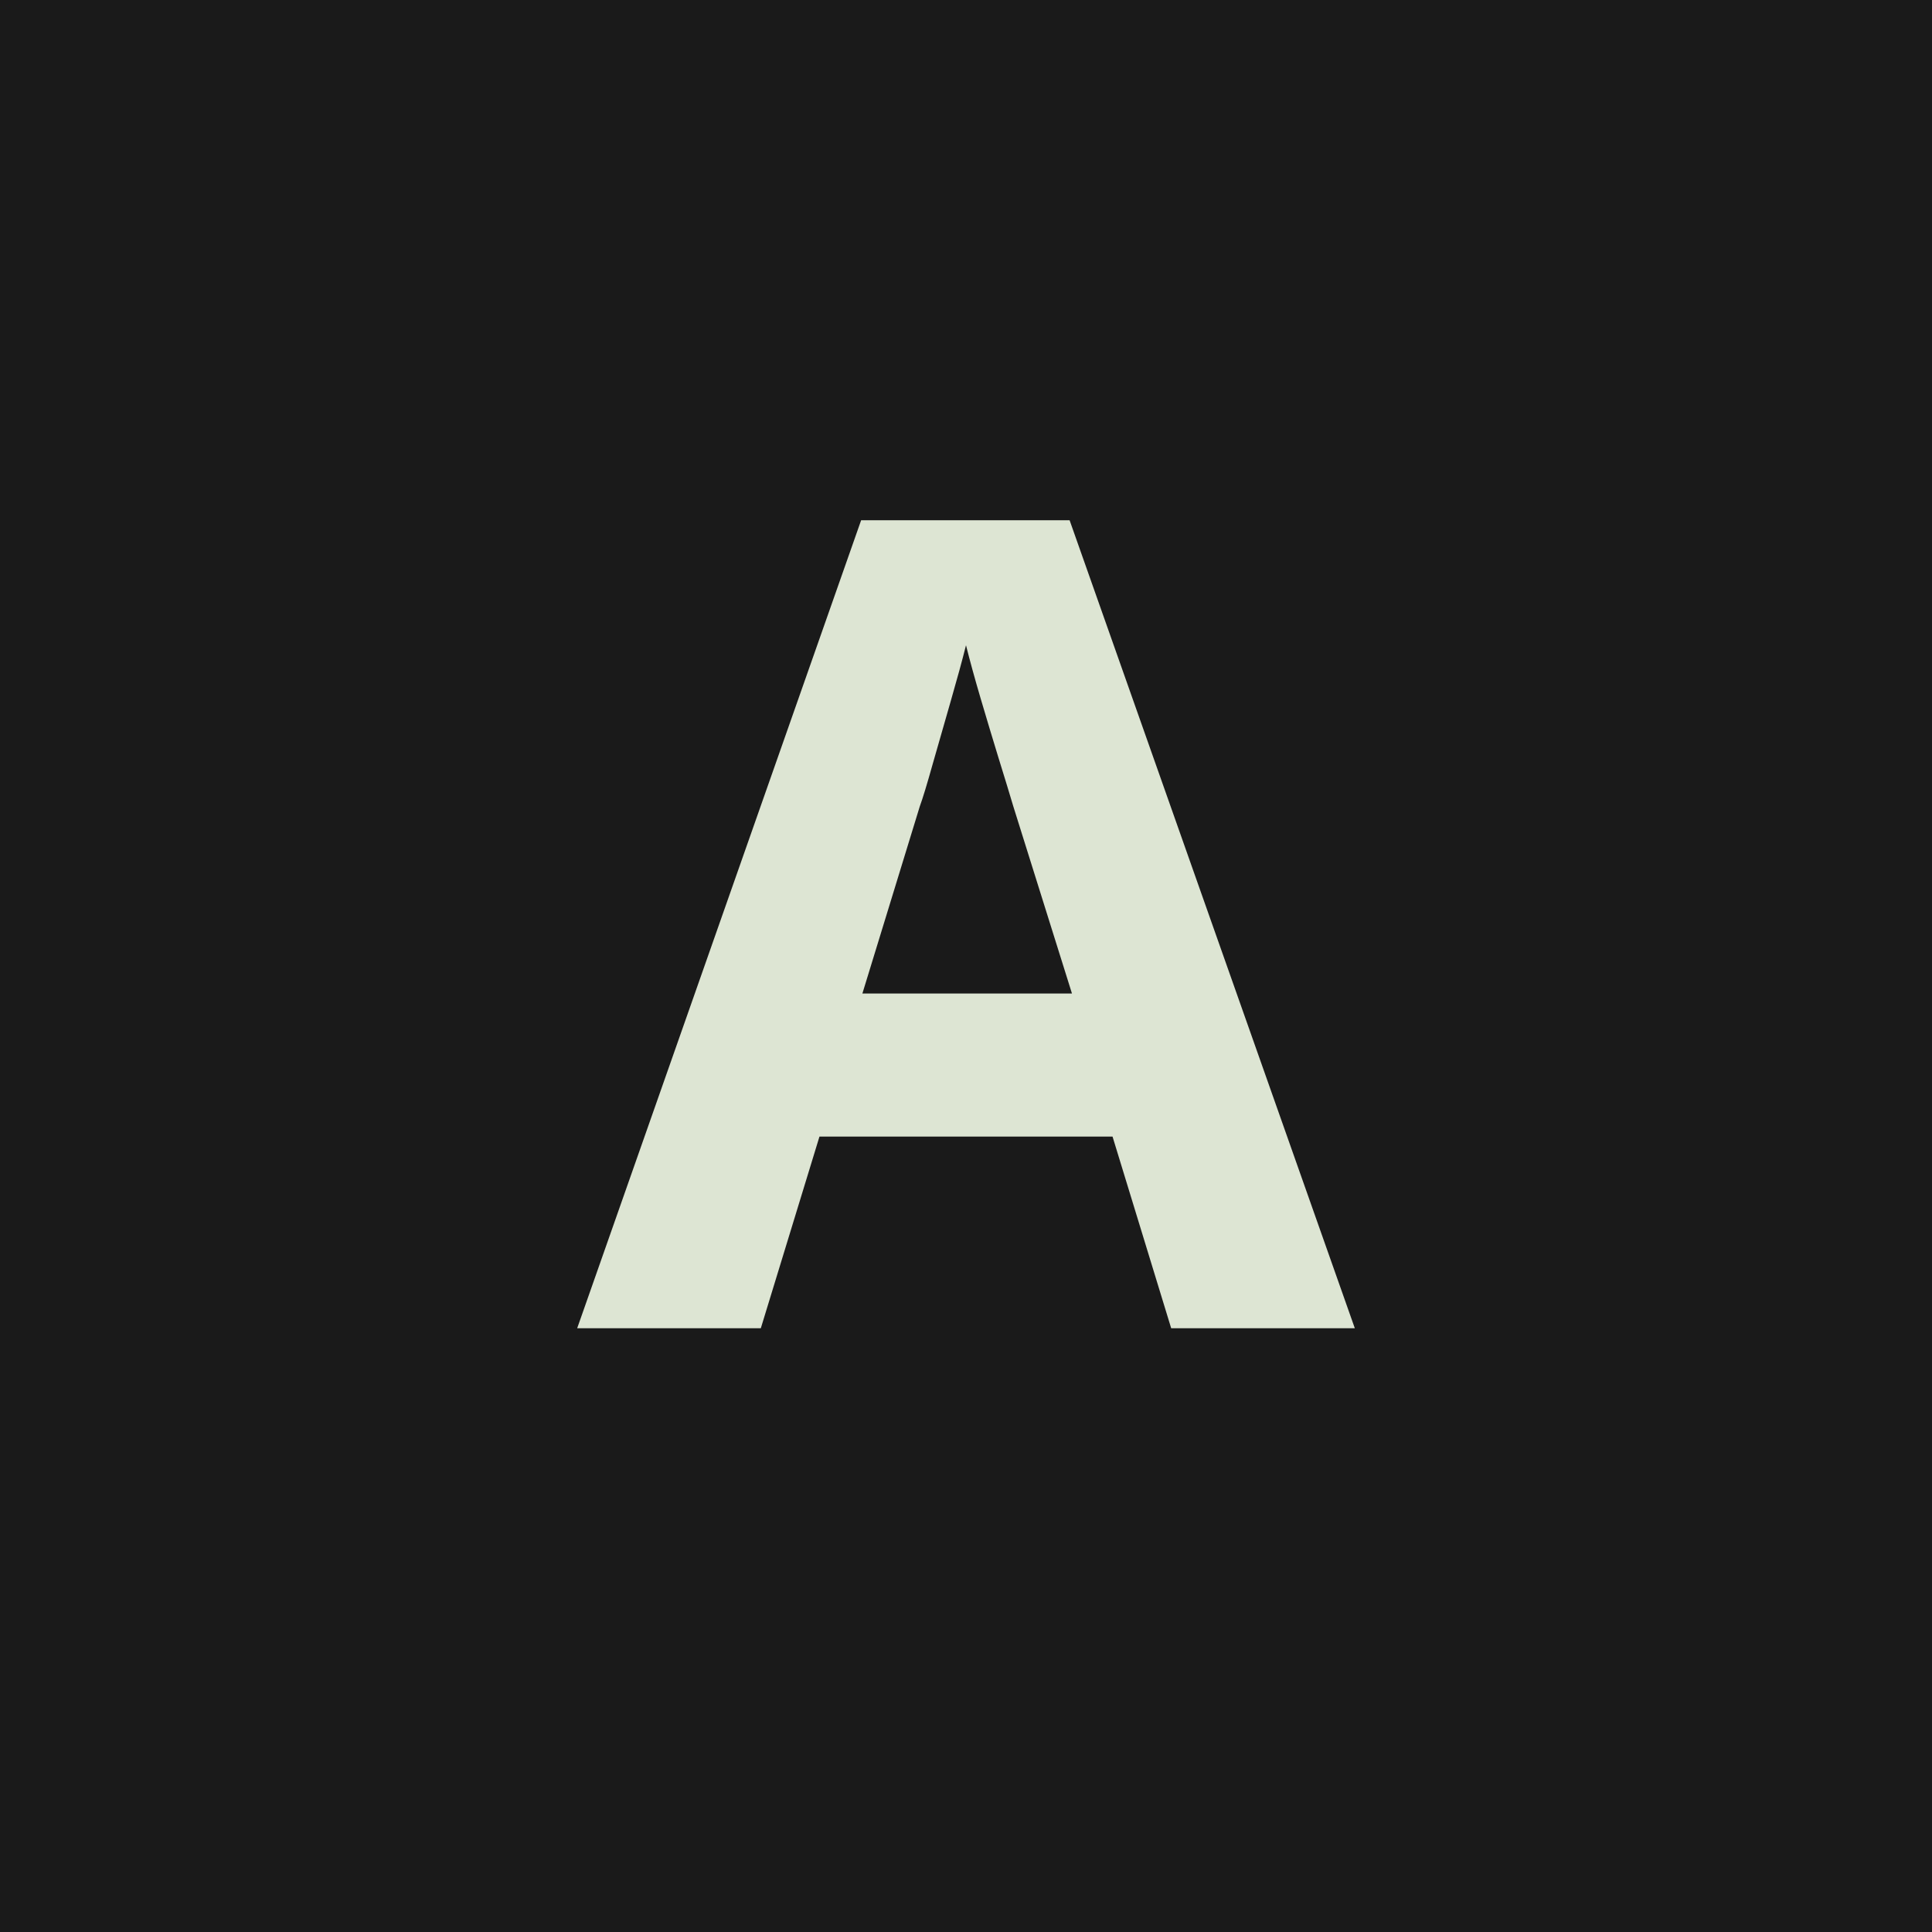
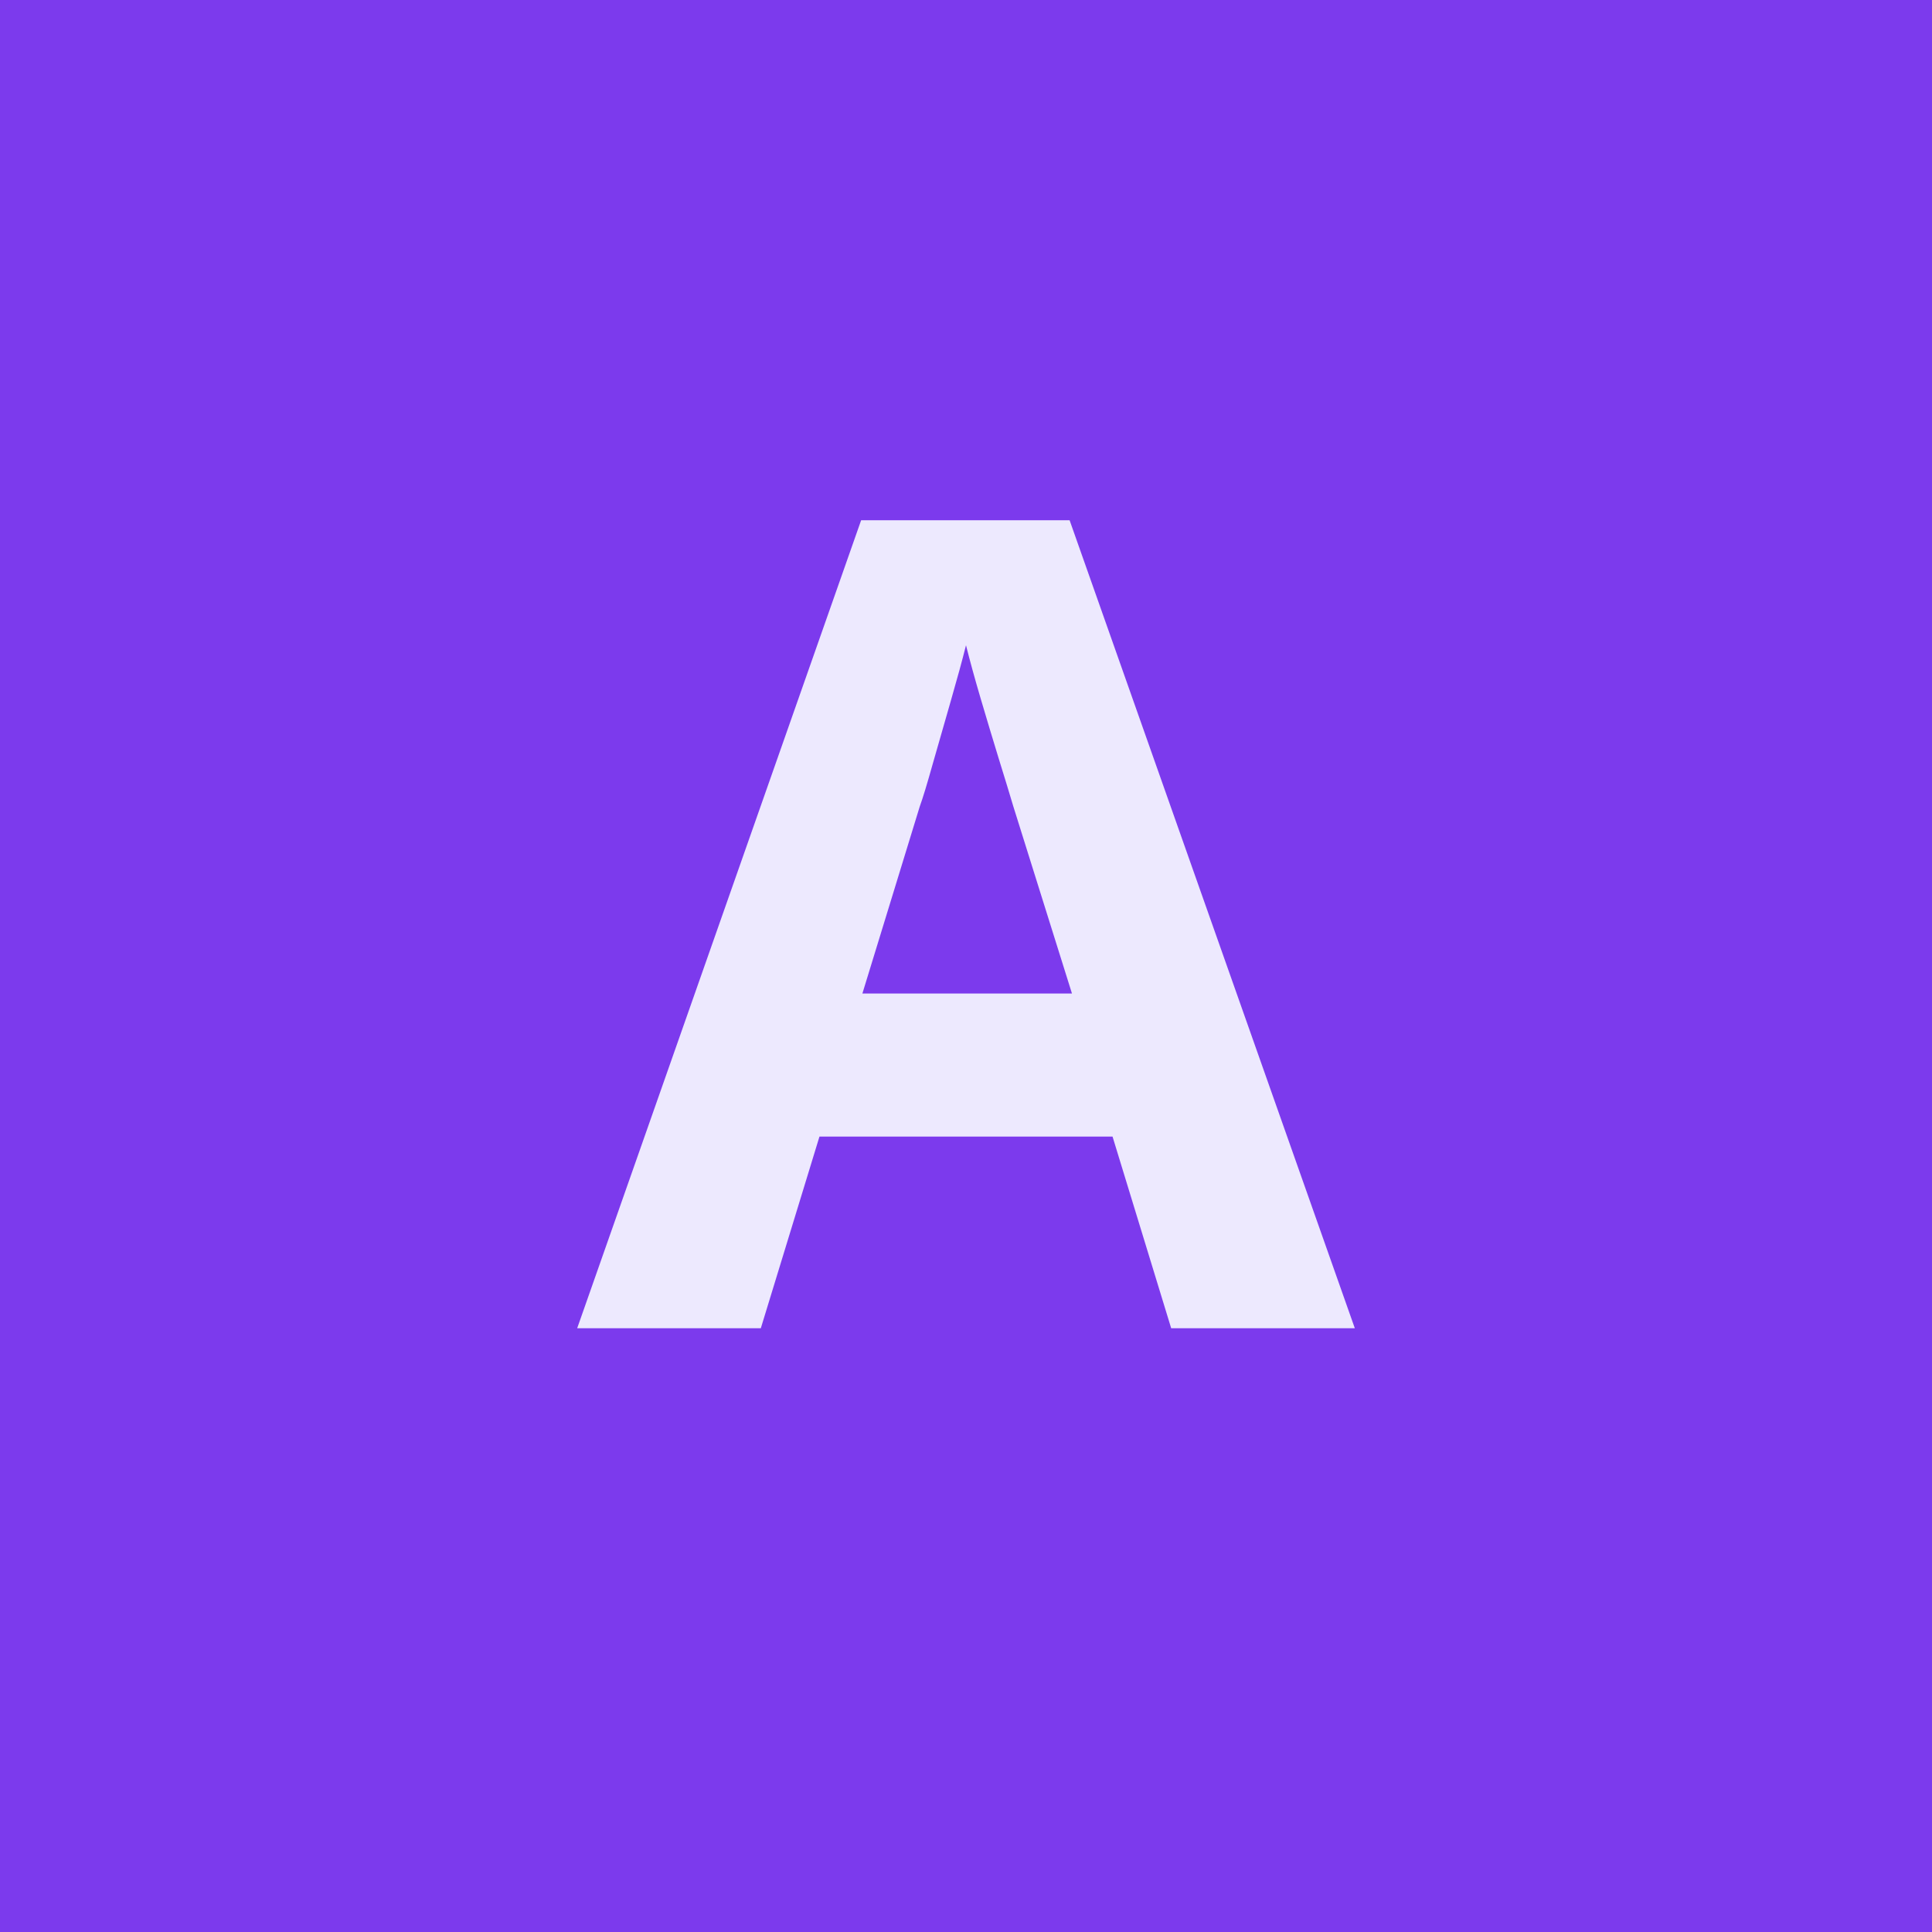
<svg xmlns="http://www.w3.org/2000/svg" width="192" height="192" viewBox="0 0 192 192" fill="none">
-   <rect width="192" height="192" fill="#1A1A1A" />
-   <text x="96" y="132" text-anchor="middle" font-family="Plus Jakarta Sans, system-ui, sans-serif" font-weight="700" font-size="112" fill="#DDE5D3">A</text>
+   <rect width="192" height="192" fill="#7C3AED" />
+   <text x="96" y="132" text-anchor="middle" font-family="Plus Jakarta Sans, system-ui, sans-serif" font-weight="700" font-size="112" fill="#EDE9FE">A</text>
</svg>
